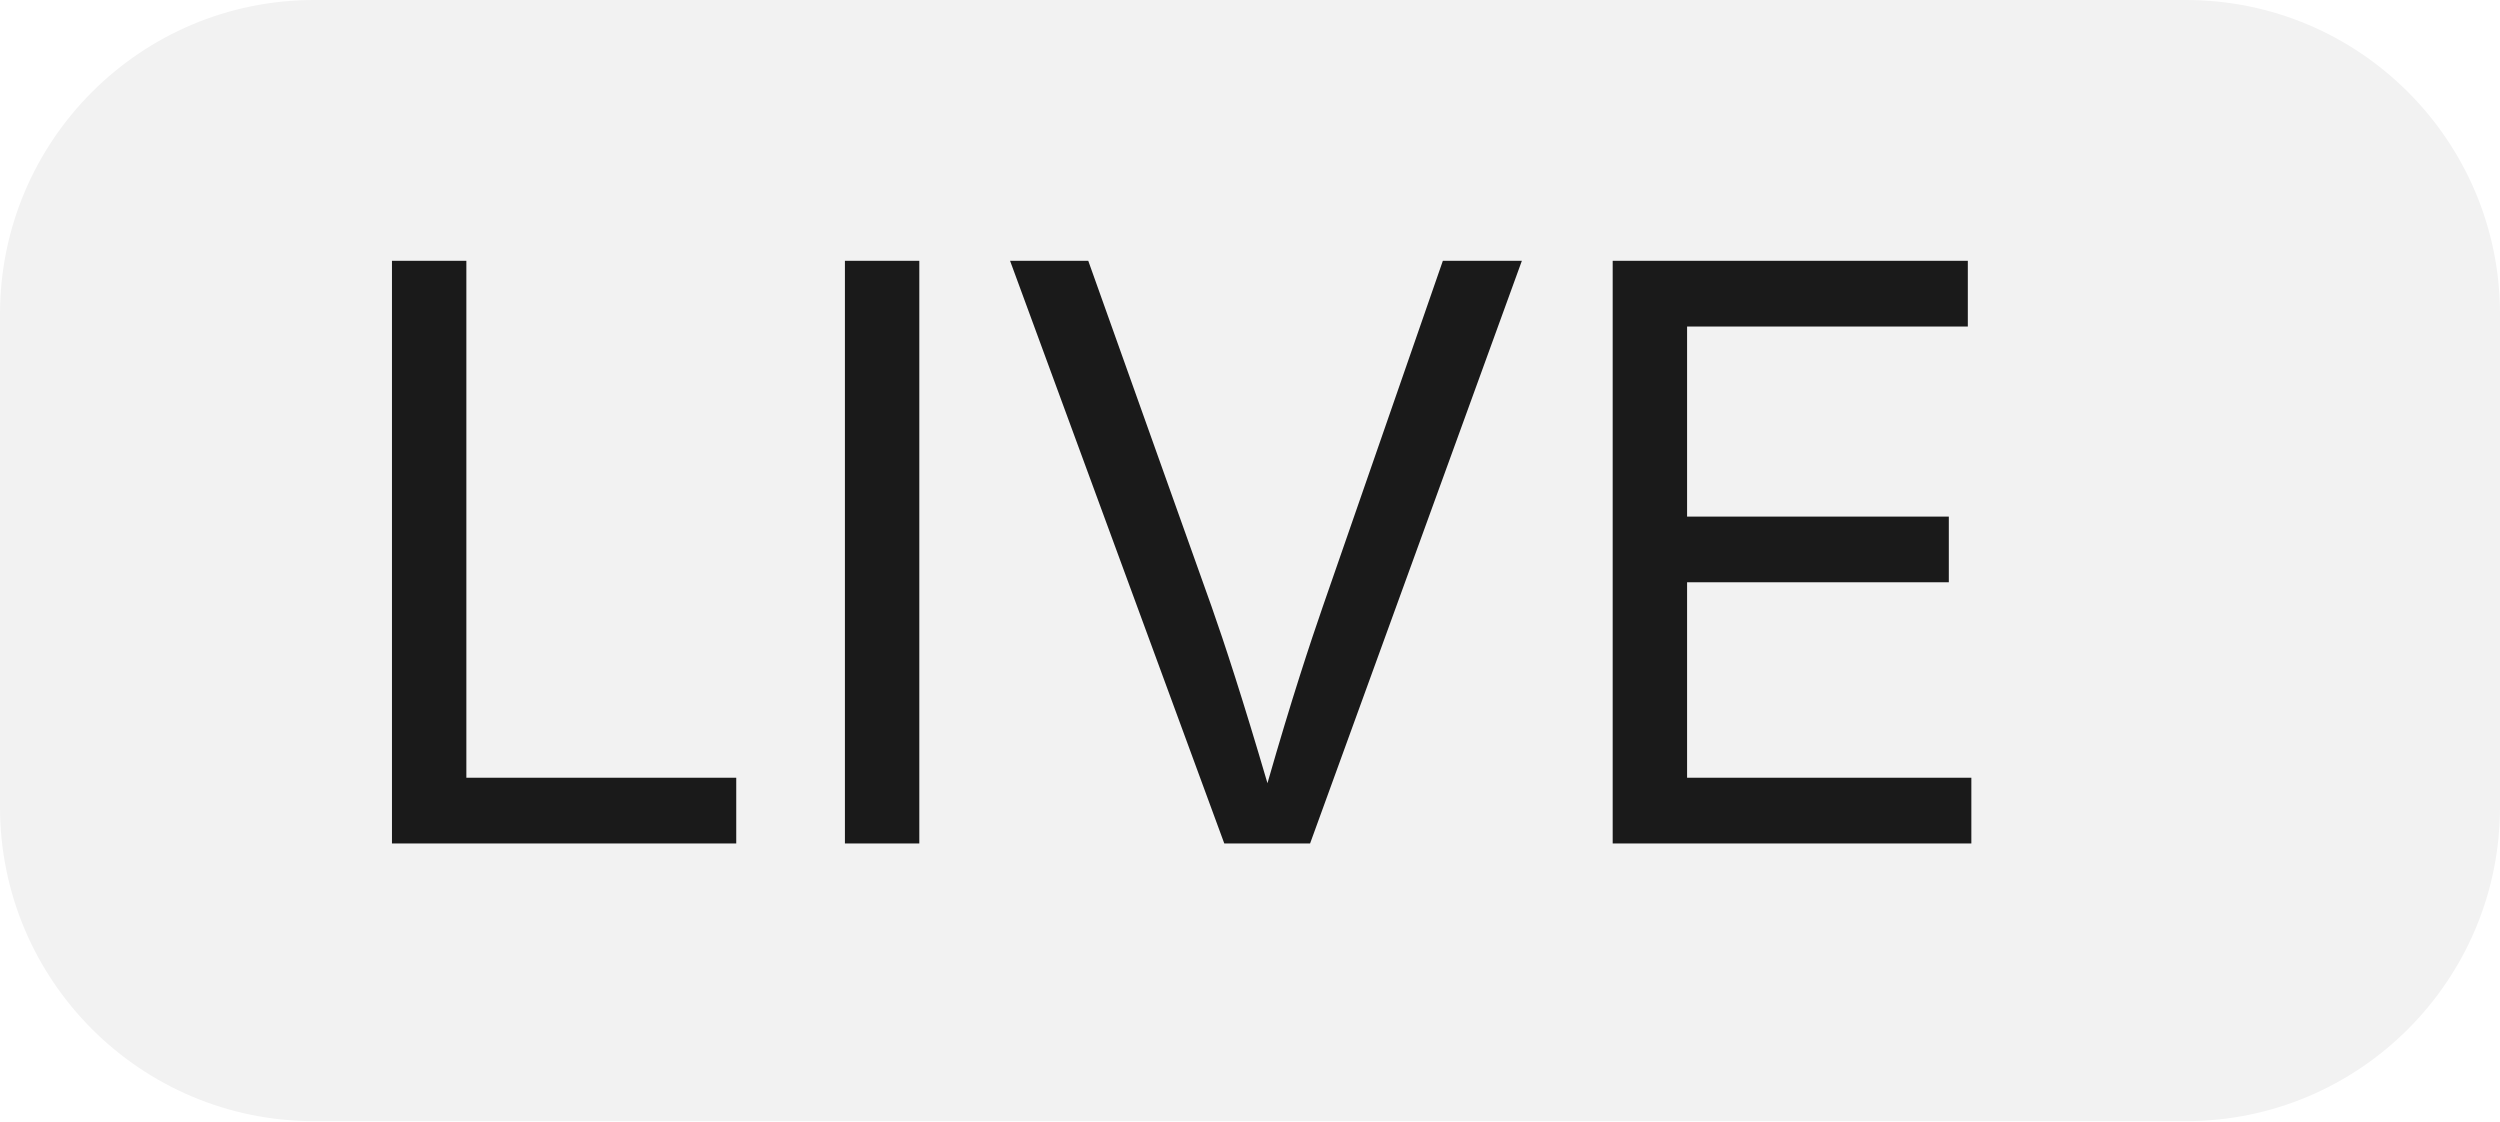
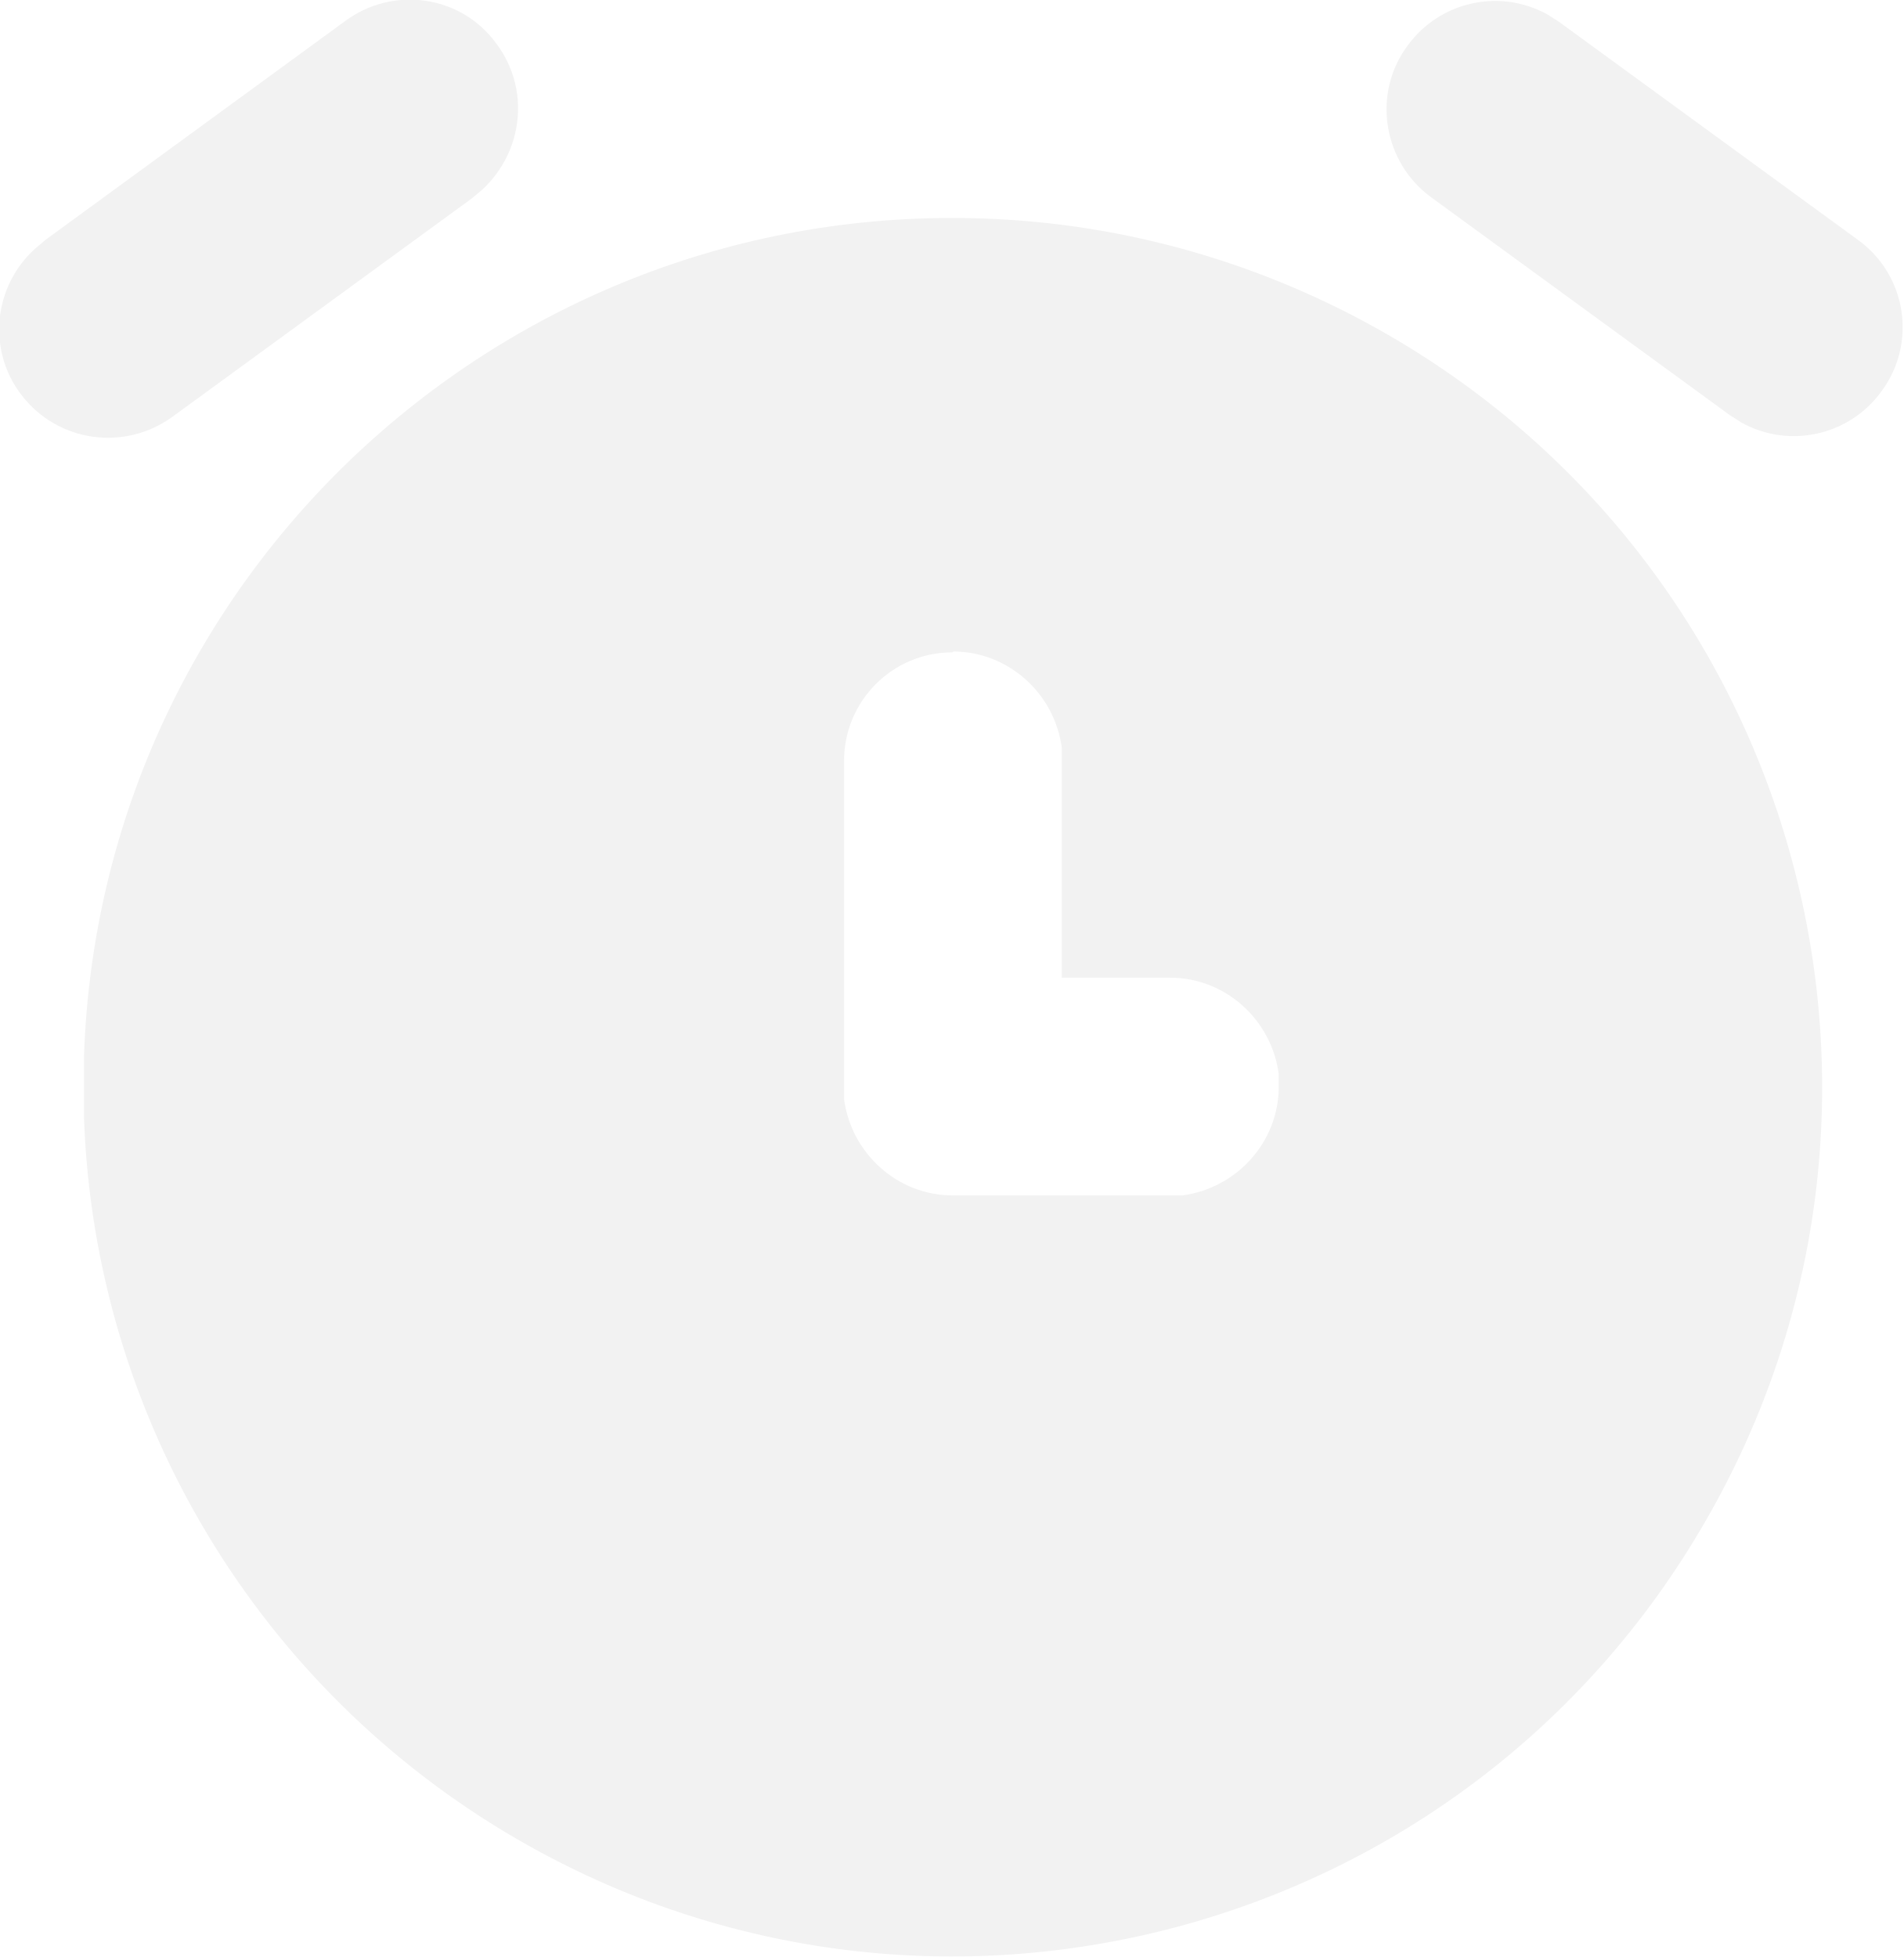
- <svg xmlns="http://www.w3.org/2000/svg" id="Layer_2" data-name="Layer 2" viewBox="0 0 143.87 64.52">
+ <svg xmlns="http://www.w3.org/2000/svg" id="Layer_2" data-name="Layer 2" viewBox="0 0 23.34 24">
  <defs>
    <style>
      .cls-1 {
        fill: #f2f2f2;
      }
- 
-       .cls-2 {
-         fill: #1a1a1a;
-         font-family: Inter-Black, Inter;
-         font-size: 46.1px;
-         font-variation-settings: 'wght' 900, 'slnt' 0;
-       }
    </style>
  </defs>
  <g id="Layer_1-2" data-name="Layer 1">
    <g>
-       <rect class="cls-1" x="0" y="0" width="143.87" height="64.52" rx="18.08" ry="18.08" />
-       <text class="cls-2" transform="translate(18.51 48.54)">
-         <tspan x="0" y="0">LIVE</tspan>
-       </text>
+       <path class="cls-1" d="M17.01,4.1c5.1,2.94,6.85,9.46,3.9,14.56-2.94,5.1-9.46,6.85-14.56,3.9-3.18-1.84-5.19-5.18-5.32-8.85v-.38s0-.38,0-.38C1.23,7.07,6.17,2.47,12.06,2.68c1.74,.06,3.44,.55,4.95,1.42Zm-5.33,3.9c-.74,0-1.33,.6-1.33,1.33v4.15c.09,.67,.66,1.18,1.33,1.18h2.82c.67-.09,1.18-.66,1.18-1.33v-.16c-.09-.67-.66-1.18-1.33-1.18h-1.33v-2.82c-.09-.67-.66-1.18-1.33-1.18Z" />
+       <path class="cls-1" d="M4.23,.26c.59-.44,1.43-.32,1.86,.28,.41,.55,.33,1.31-.17,1.78l-.13,.11-3.66,2.67c-.59,.44-1.42,.33-1.87-.26-.42-.55-.34-1.33,.17-1.79l.13-.11L4.23,.26h0Z" />
+       <path class="cls-1" d="M17.26,.56c.39-.54,1.13-.71,1.72-.38l.14,.09,3.66,2.67c.6,.43,.73,1.27,.29,1.86-.39,.54-1.13,.71-1.72,.38l-.14-.09-3.66-2.67c-.59-.43-.73-1.27-.29-1.86h0s0,0,0,0Z" />
    </g>
  </g>
</svg>
